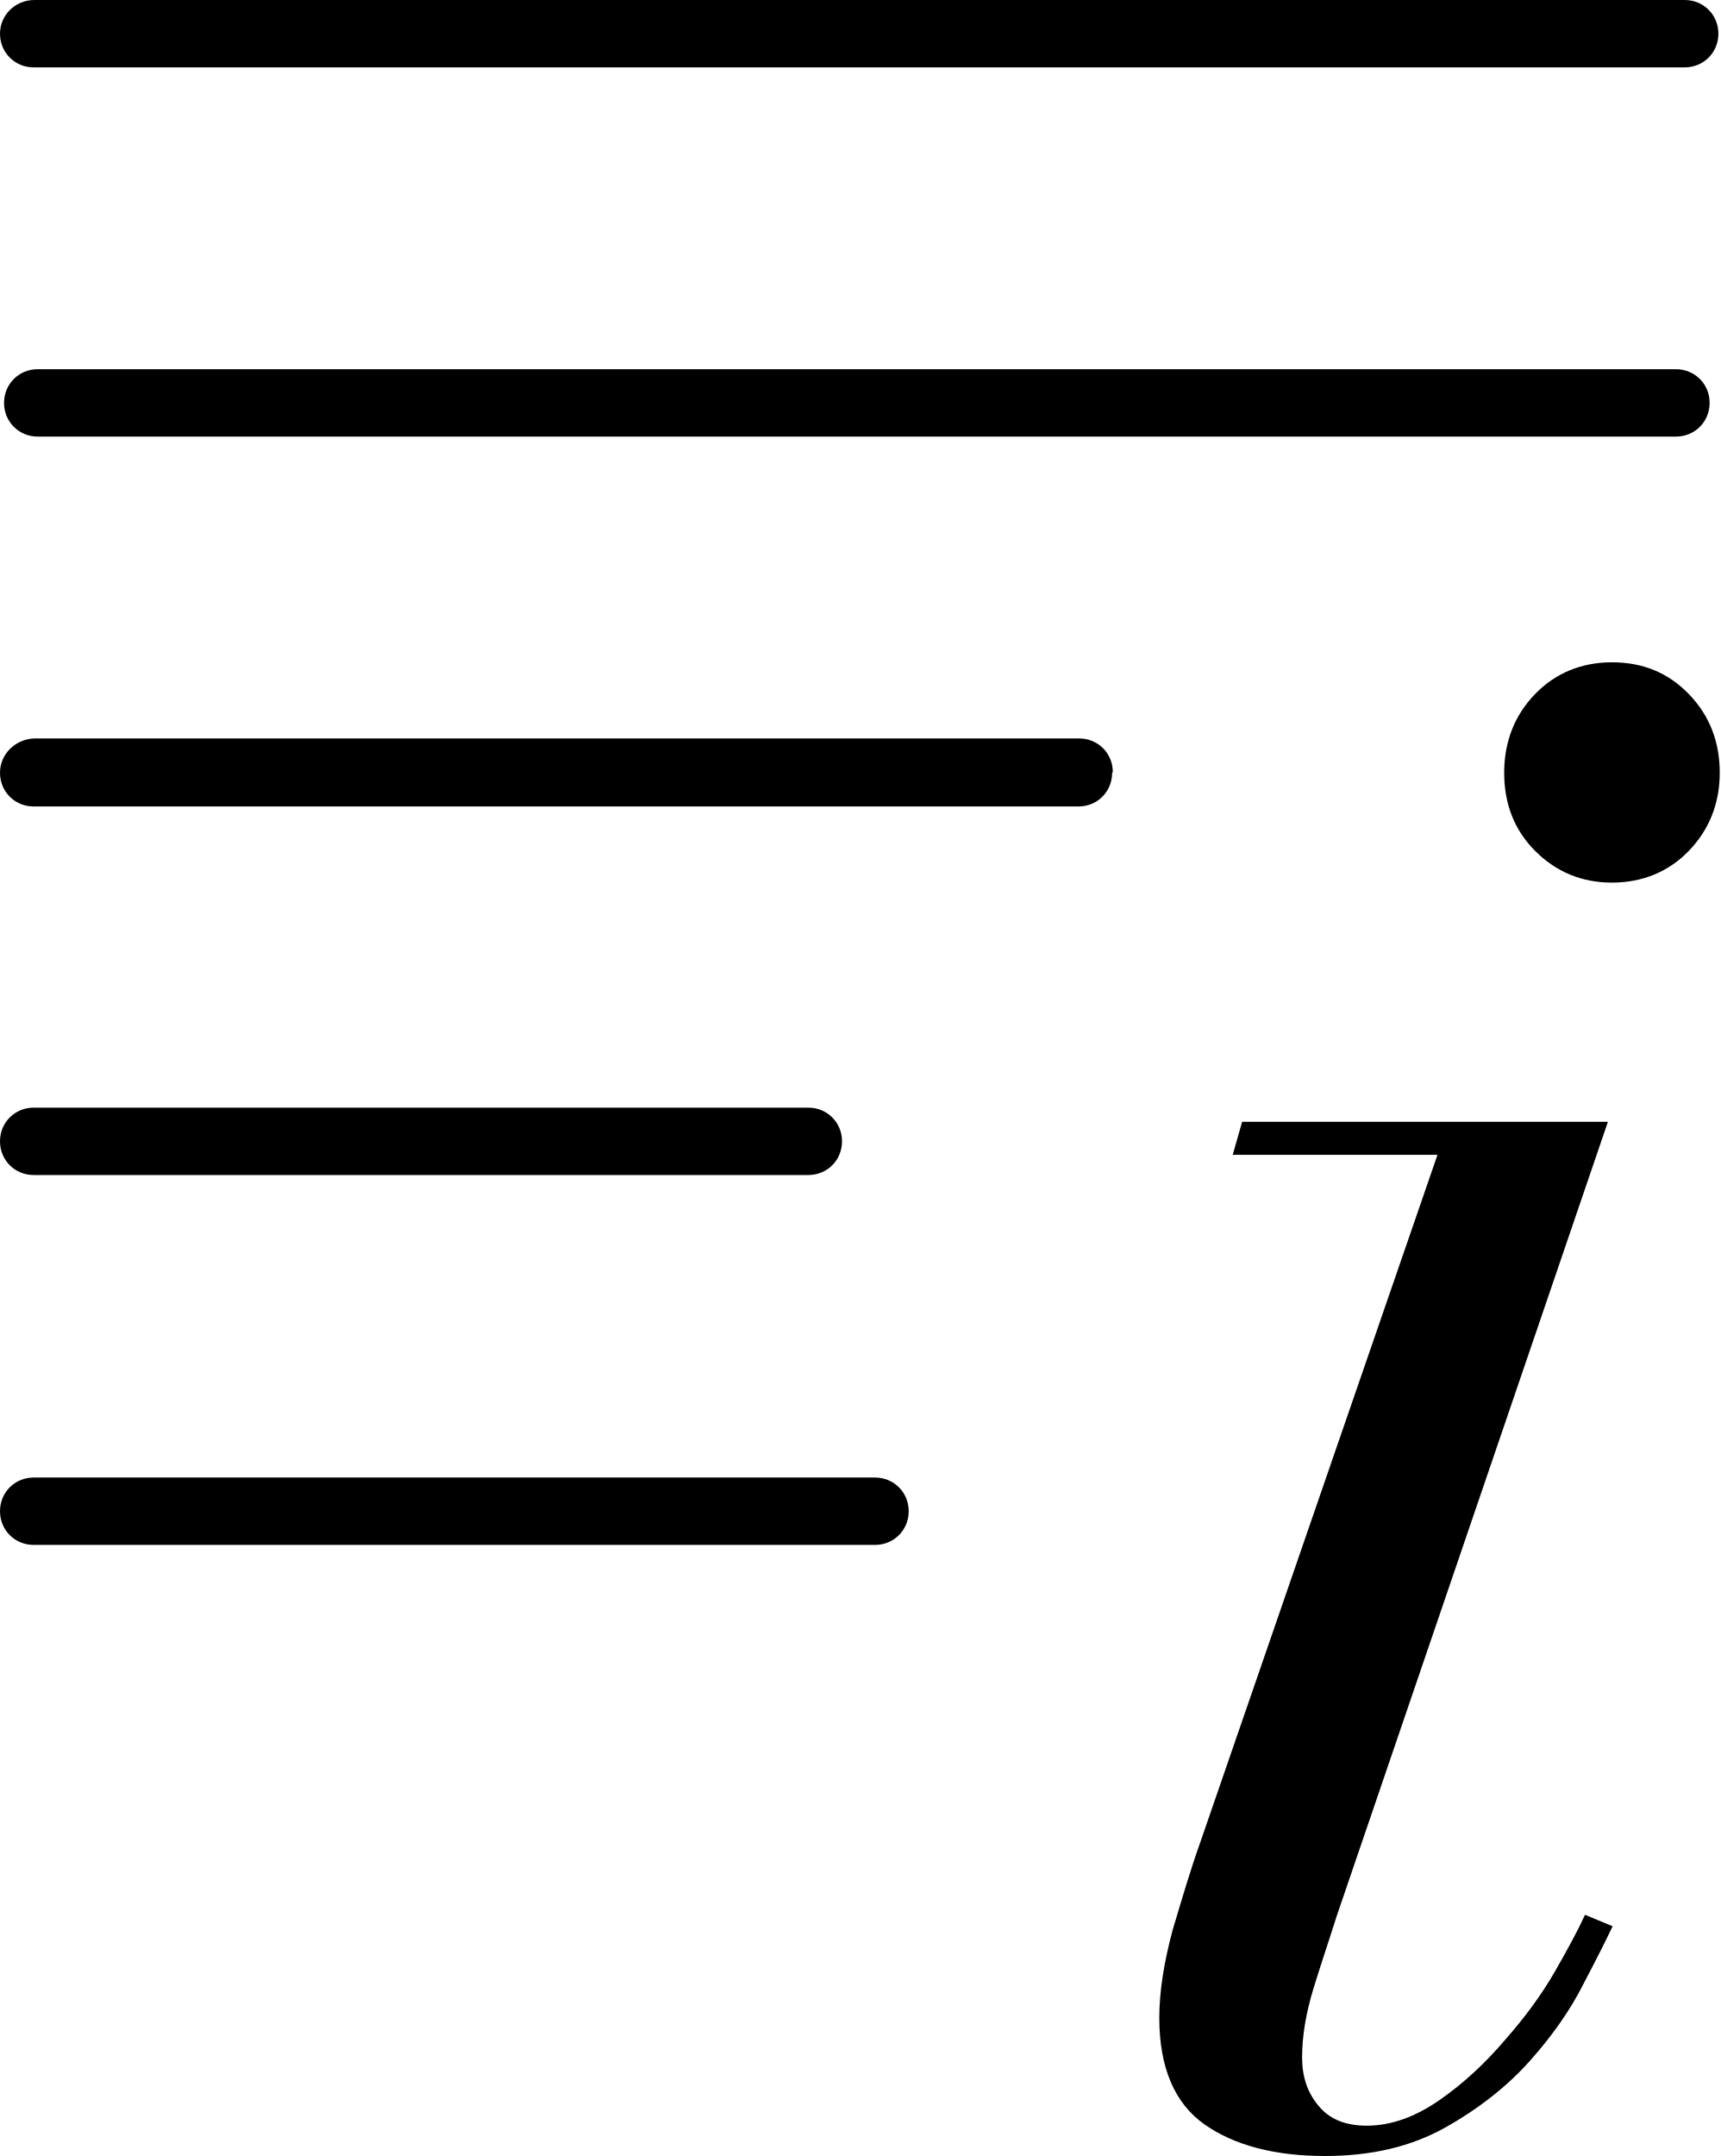
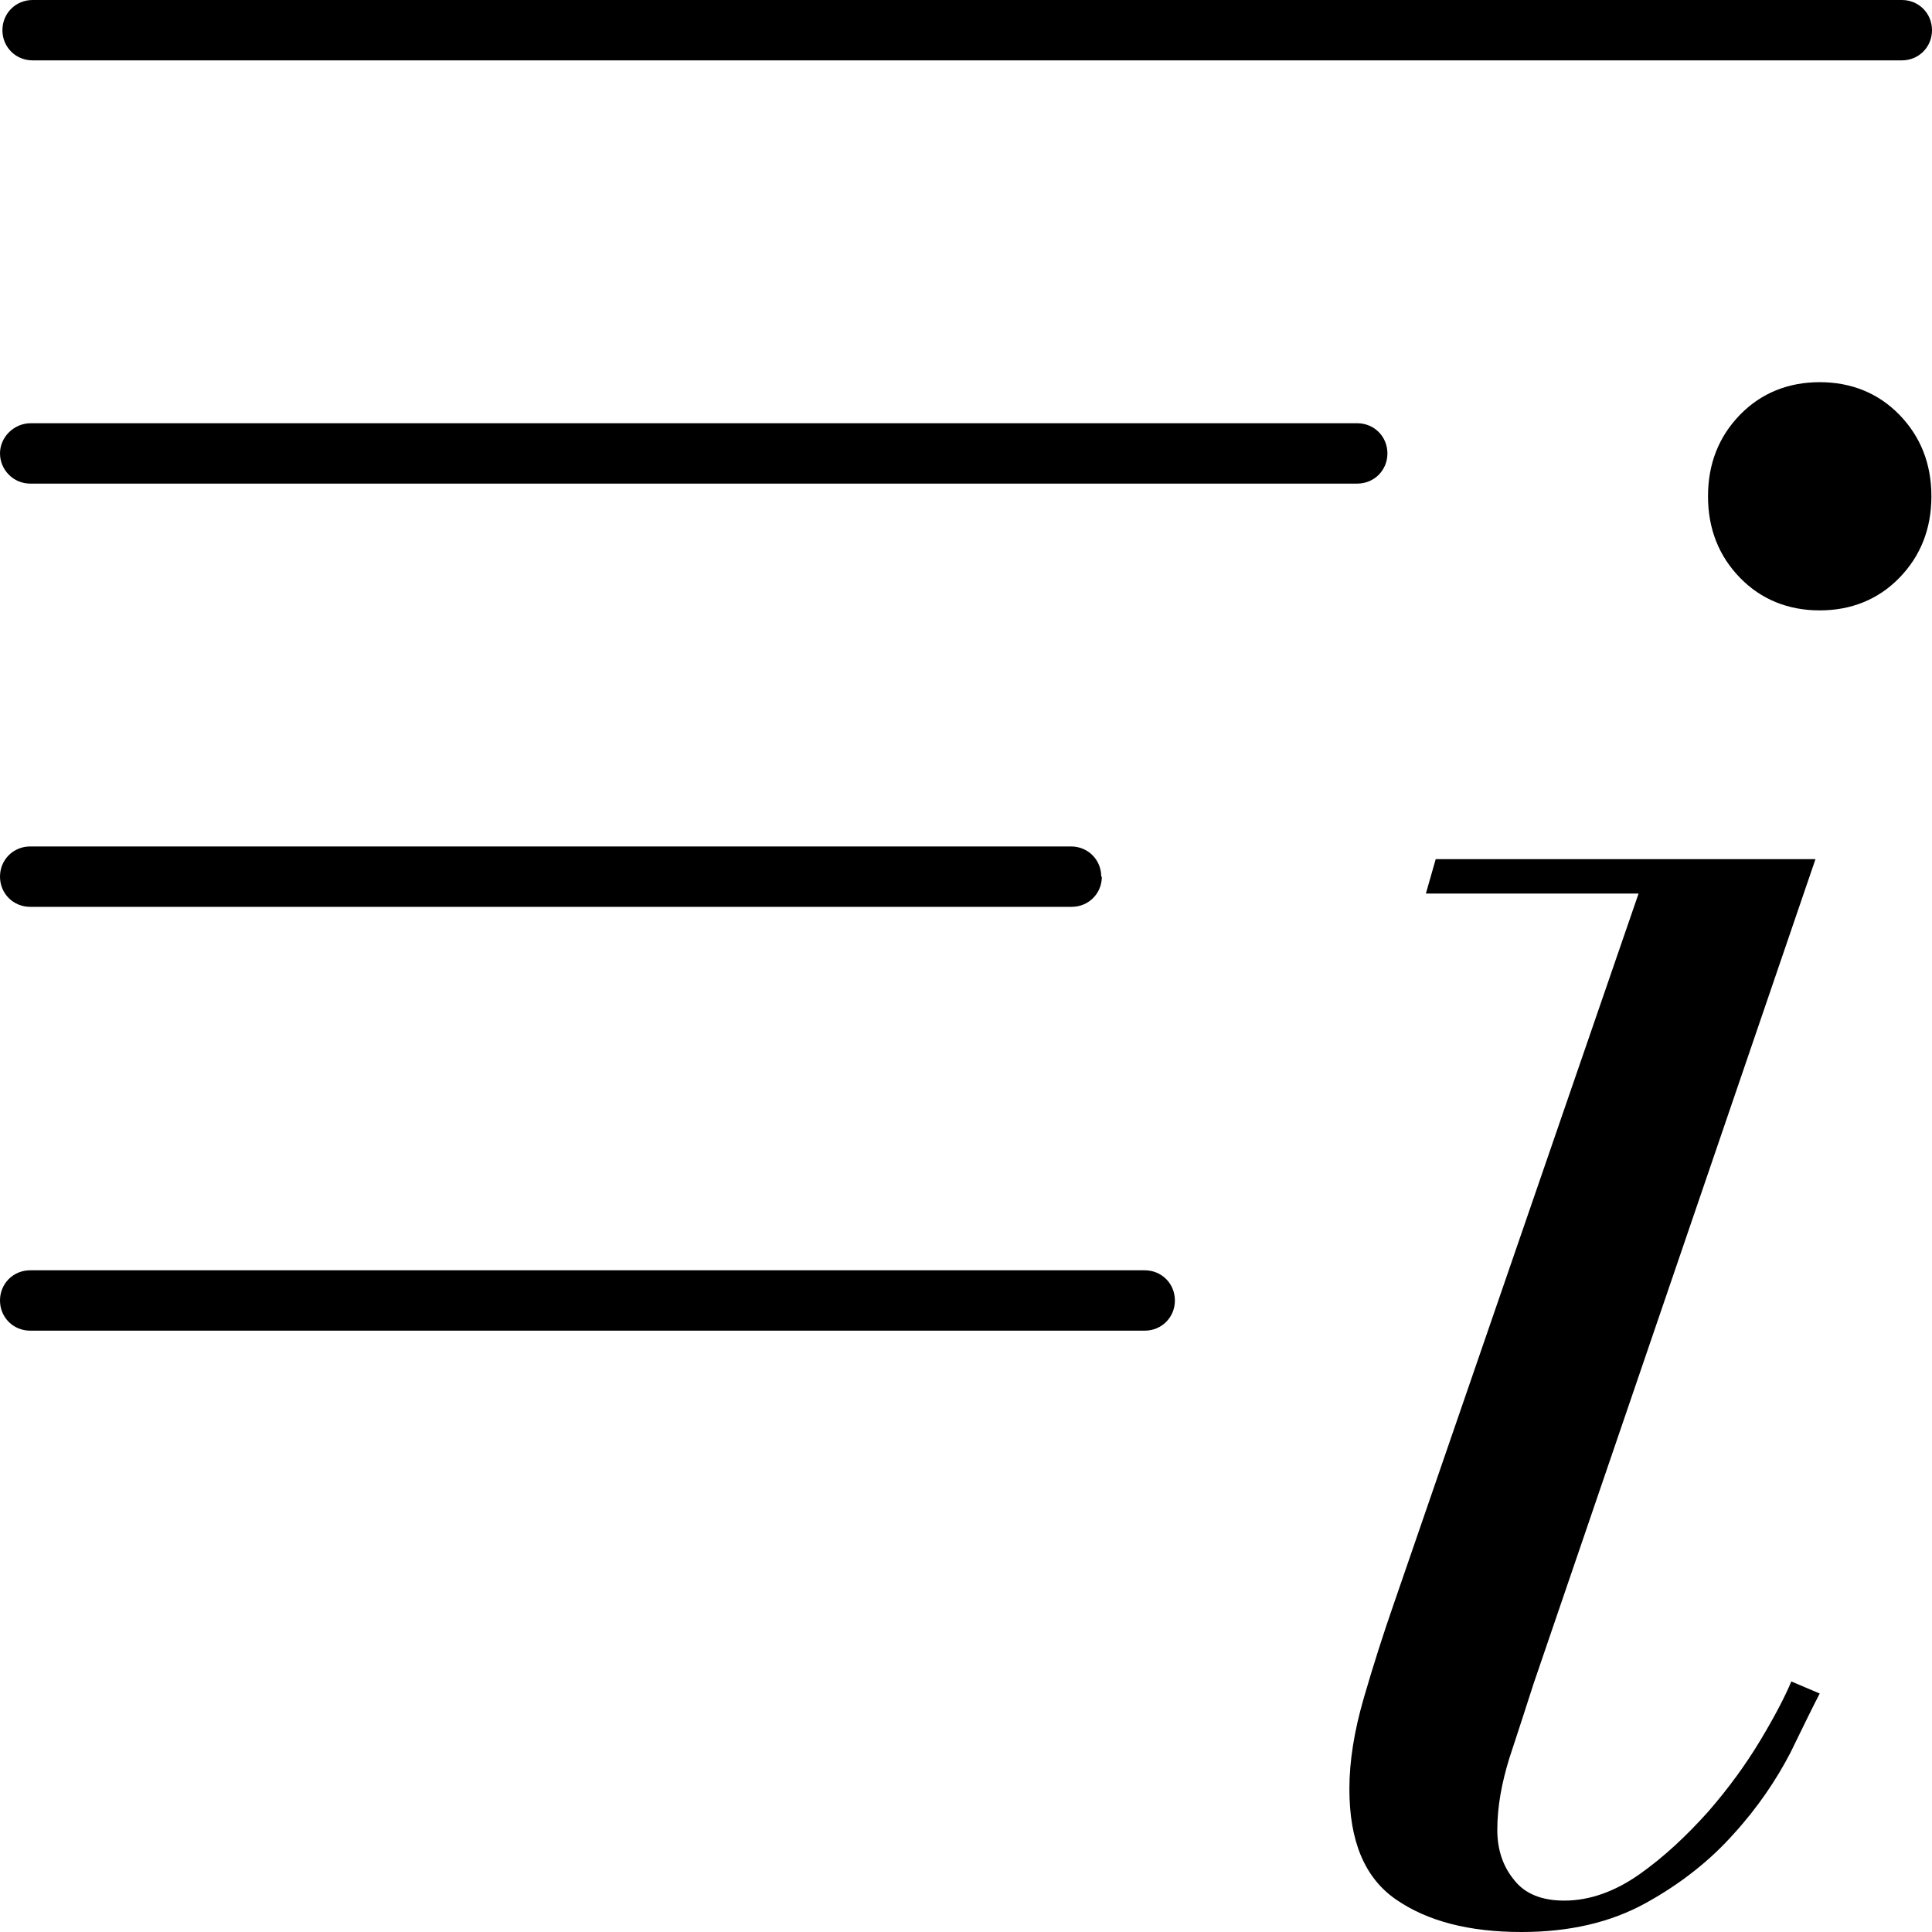
- <svg xmlns="http://www.w3.org/2000/svg" id="b" viewBox="0 0 25.54 32">
-   <g id="c">
-     <g id="d">
-       <path id="e" d="M24.88,6.48H.56c-.28,0-.5-.22-.5-.5s.22-.5,.5-.5H24.88c.28,0,.5,.22,.5,.5s-.22,.5-.5,.5Zm-11.39,15.95c0-.28-.22-.5-.5-.5H.5c-.28,0-.5,.22-.5,.5s.22,.5,.5,.5H12.99c.28,0,.5-.22,.5-.5Zm3.03-10.97c0-.28-.22-.5-.5-.5H.51C.23,10.97,0,11.19,0,11.47s.22,.5,.5,.5h15.51c.28,0,.5-.22,.5-.5Zm-4.02,5.48c0-.28-.22-.5-.5-.5H.5c-.28,0-.5,.22-.5,.5s.22,.5,.5,.5H12c.28,0,.5-.22,.5-.5ZM25.51,.5c0-.28-.22-.5-.5-.5H.51C.23,0,0,.22,0,.5s.22,.5,.5,.5H25.01c.28,0,.5-.22,.5-.5Z" fill="currentColor" />
-       <path id="f" d="M18.3,17.14l.14-.49h5.43l-4.03,11.8c-.11,.35-.23,.7-.34,1.06-.11,.36-.17,.7-.17,1.03,0,.28,.08,.52,.24,.71,.16,.2,.4,.3,.72,.3,.36,0,.72-.13,1.08-.38s.68-.55,.97-.89c.3-.34,.55-.68,.75-1.03s.35-.63,.44-.83l.41,.17c-.09,.19-.23,.47-.43,.85-.19,.38-.46,.77-.8,1.15-.34,.38-.76,.71-1.26,.99s-1.09,.42-1.78,.42c-.75,0-1.35-.16-1.79-.47s-.67-.84-.67-1.58c0-.39,.07-.83,.2-1.31,.14-.47,.27-.91,.41-1.3l3.52-10.2h-3.04Zm4.03-5.67c0,.46,.15,.85,.46,1.16s.69,.47,1.14,.47,.84-.16,1.14-.47,.46-.7,.46-1.16-.15-.85-.46-1.17-.69-.47-1.14-.47-.84,.16-1.14,.47-.46,.7-.46,1.17Z" fill="currentColor" />
-     </g>
+ <svg xmlns="http://www.w3.org/2000/svg" id="Layer_2" data-name="Layer 2" viewBox="0 0 32 32">
+   <g id="icon-metadata">
+     <path id="lines" d="M19.46,21.54c0-.28-.22-.5-.5-.5H.5c-.28,0-.5,.22-.5,.5s.22,.5,.5,.5H18.96c.28,0,.5-.22,.5-.5Zm3.52-14.03c0-.28-.22-.5-.5-.5H.51C.23,7.01,0,7.24,0,7.51s.22,.5,.5,.5H22.48c.28,0,.5-.22,.5-.5Zm-4.74,7.01c0-.28-.22-.5-.5-.5H.5c-.28,0-.5,.22-.5,.5s.22,.5,.5,.5H17.75c.28,0,.5-.22,.5-.5ZM32,.5c0-.28-.22-.5-.5-.5H.54C.26,0,.04,.22,.04,.5s.22,.5,.5,.5H31.5c.28,0,.5-.22,.5-.5Z" fill="currentColor" />
+     <path id="i" d="M23.62,14.79l.16-.56h6.29l-4.67,13.66c-.13,.4-.26,.81-.4,1.23-.13,.42-.2,.81-.2,1.19,0,.32,.09,.6,.28,.83,.18,.23,.46,.34,.83,.34,.42,0,.84-.15,1.25-.44s.78-.64,1.13-1.03c.34-.39,.63-.79,.87-1.19s.41-.73,.51-.97l.47,.2c-.11,.21-.27,.54-.49,.99-.23,.44-.53,.89-.93,1.33-.39,.44-.88,.83-1.46,1.15s-1.26,.48-2.06,.48c-.87,0-1.56-.18-2.08-.54s-.77-.97-.77-1.83c0-.46,.08-.96,.24-1.51,.16-.55,.32-1.05,.48-1.51l4.07-11.81h-3.52Zm4.67-6.57c0,.54,.18,.99,.53,1.35s.8,.54,1.32,.54,.97-.18,1.32-.54,.53-.81,.53-1.35-.18-.99-.53-1.35-.8-.54-1.32-.54-.97,.18-1.32,.54-.53,.81-.53,1.35Z" fill="currentColor" />
  </g>
</svg>
